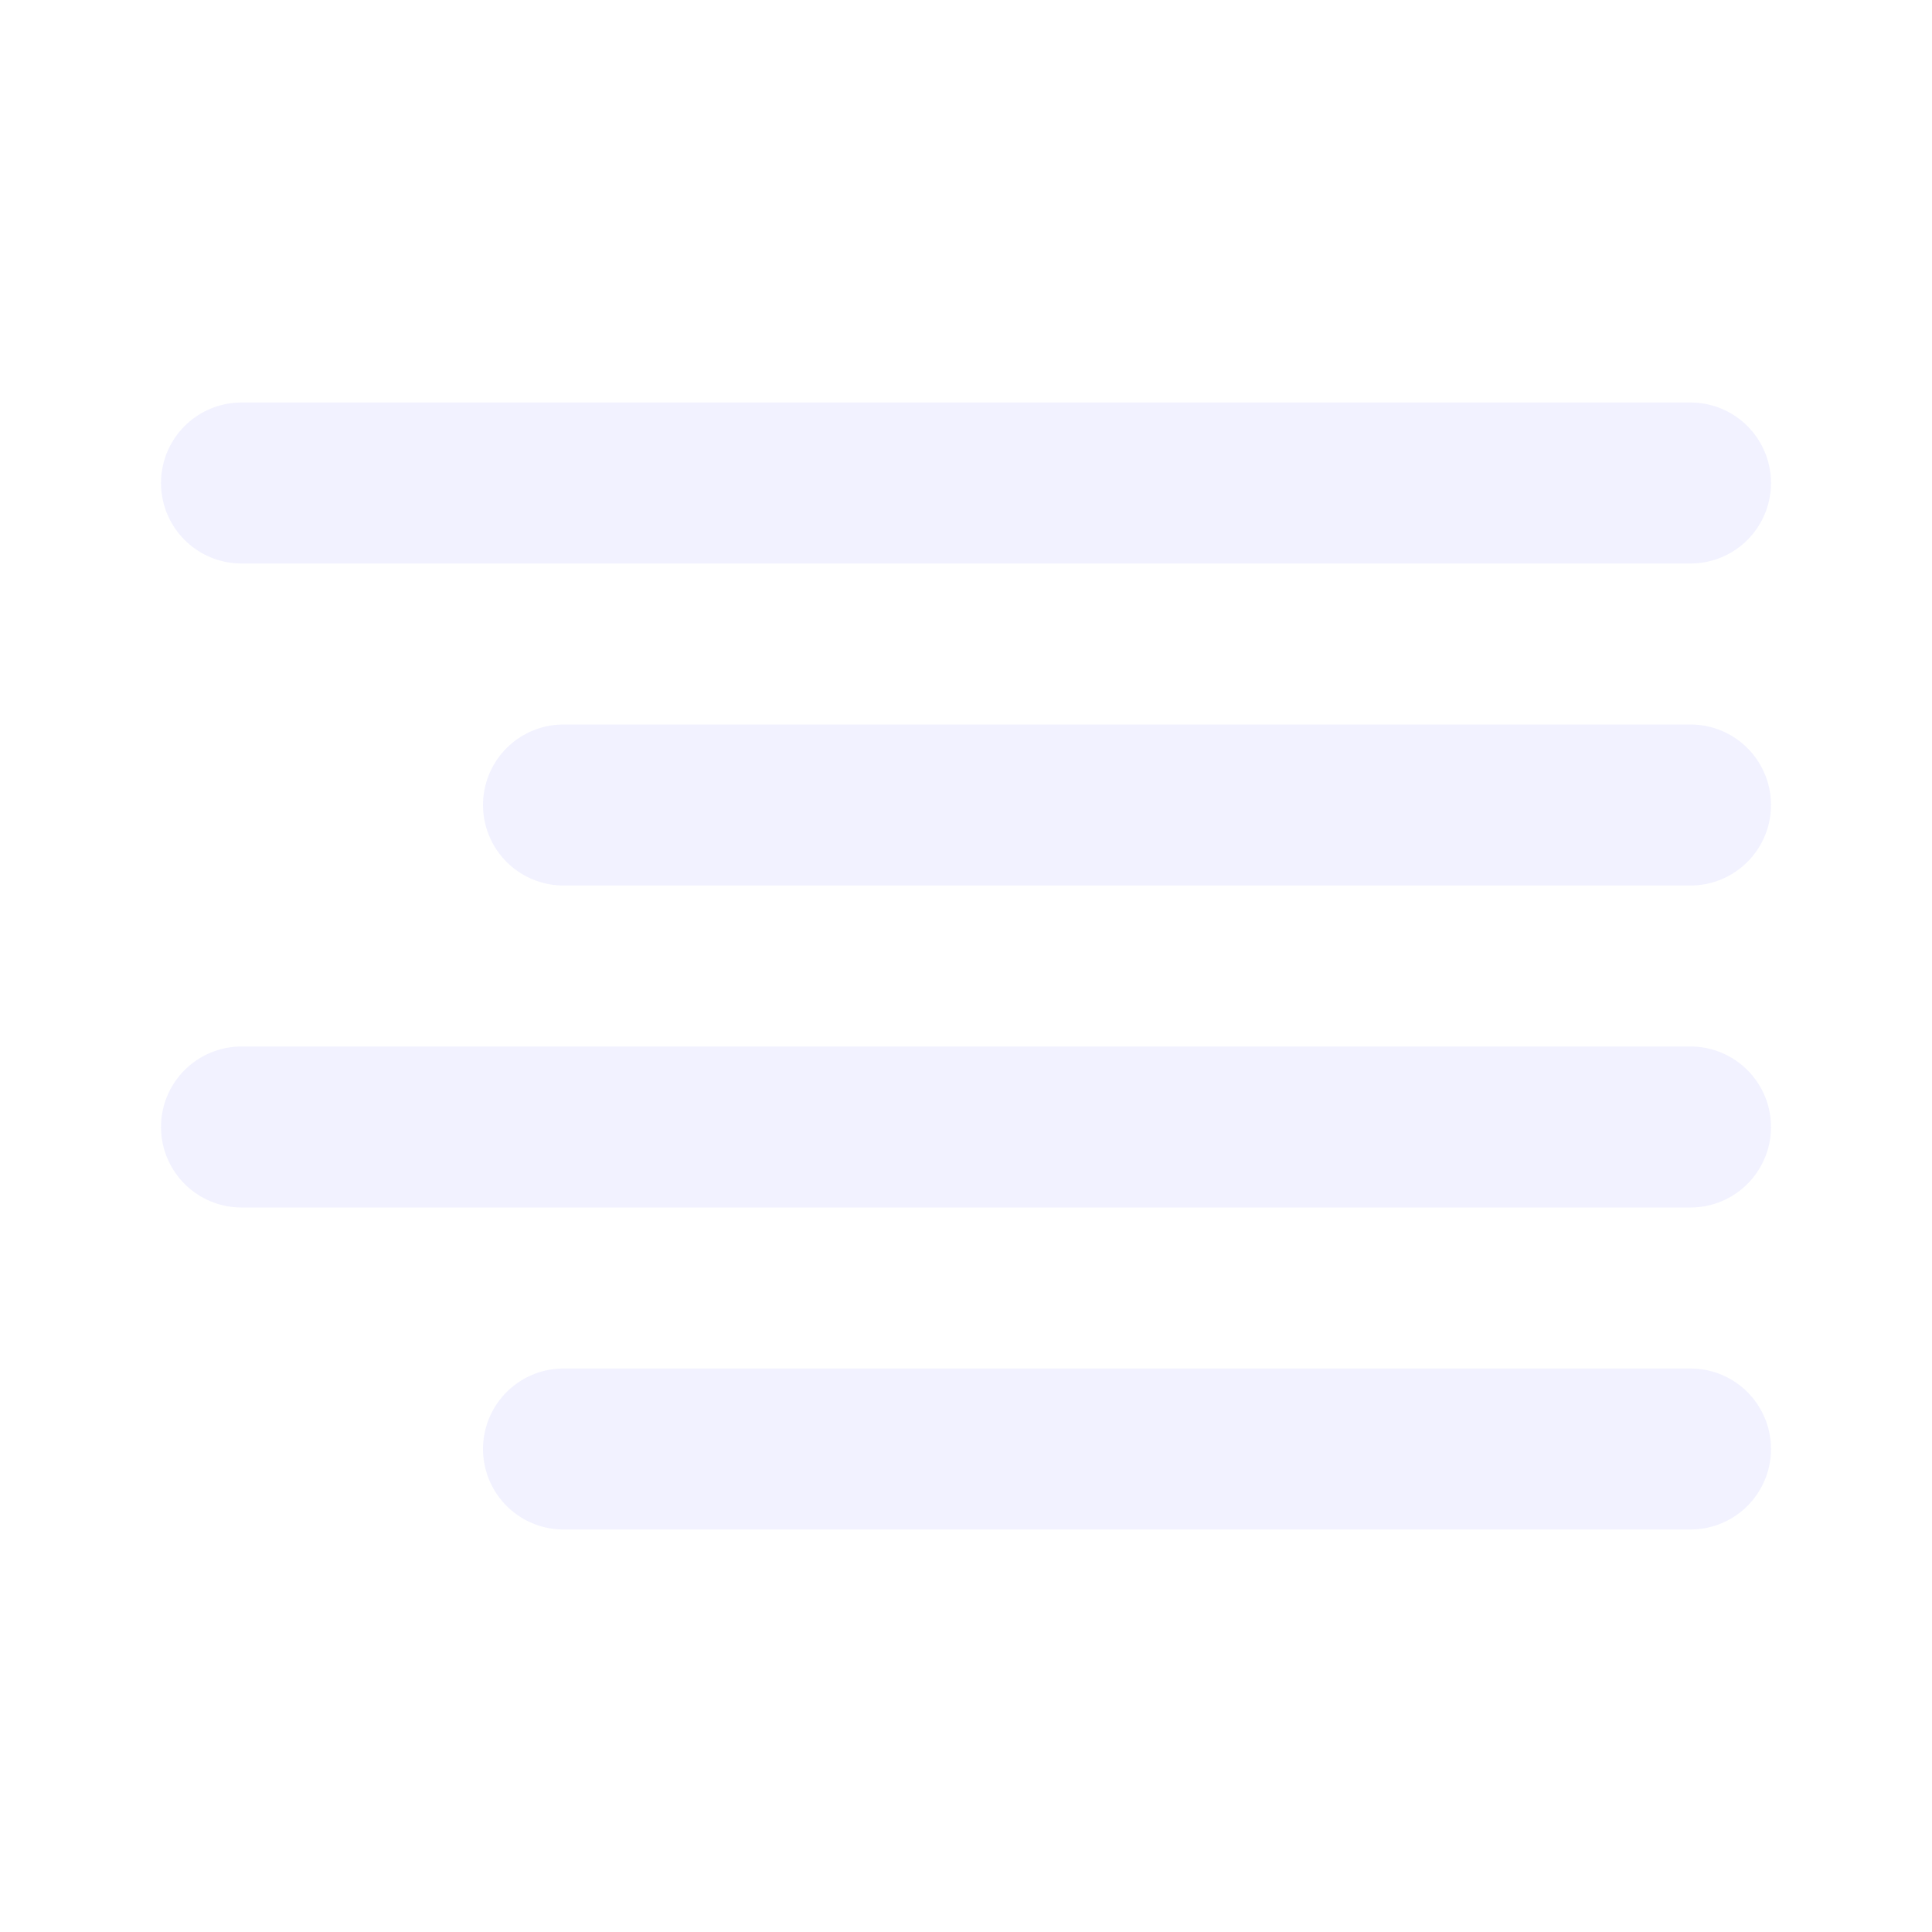
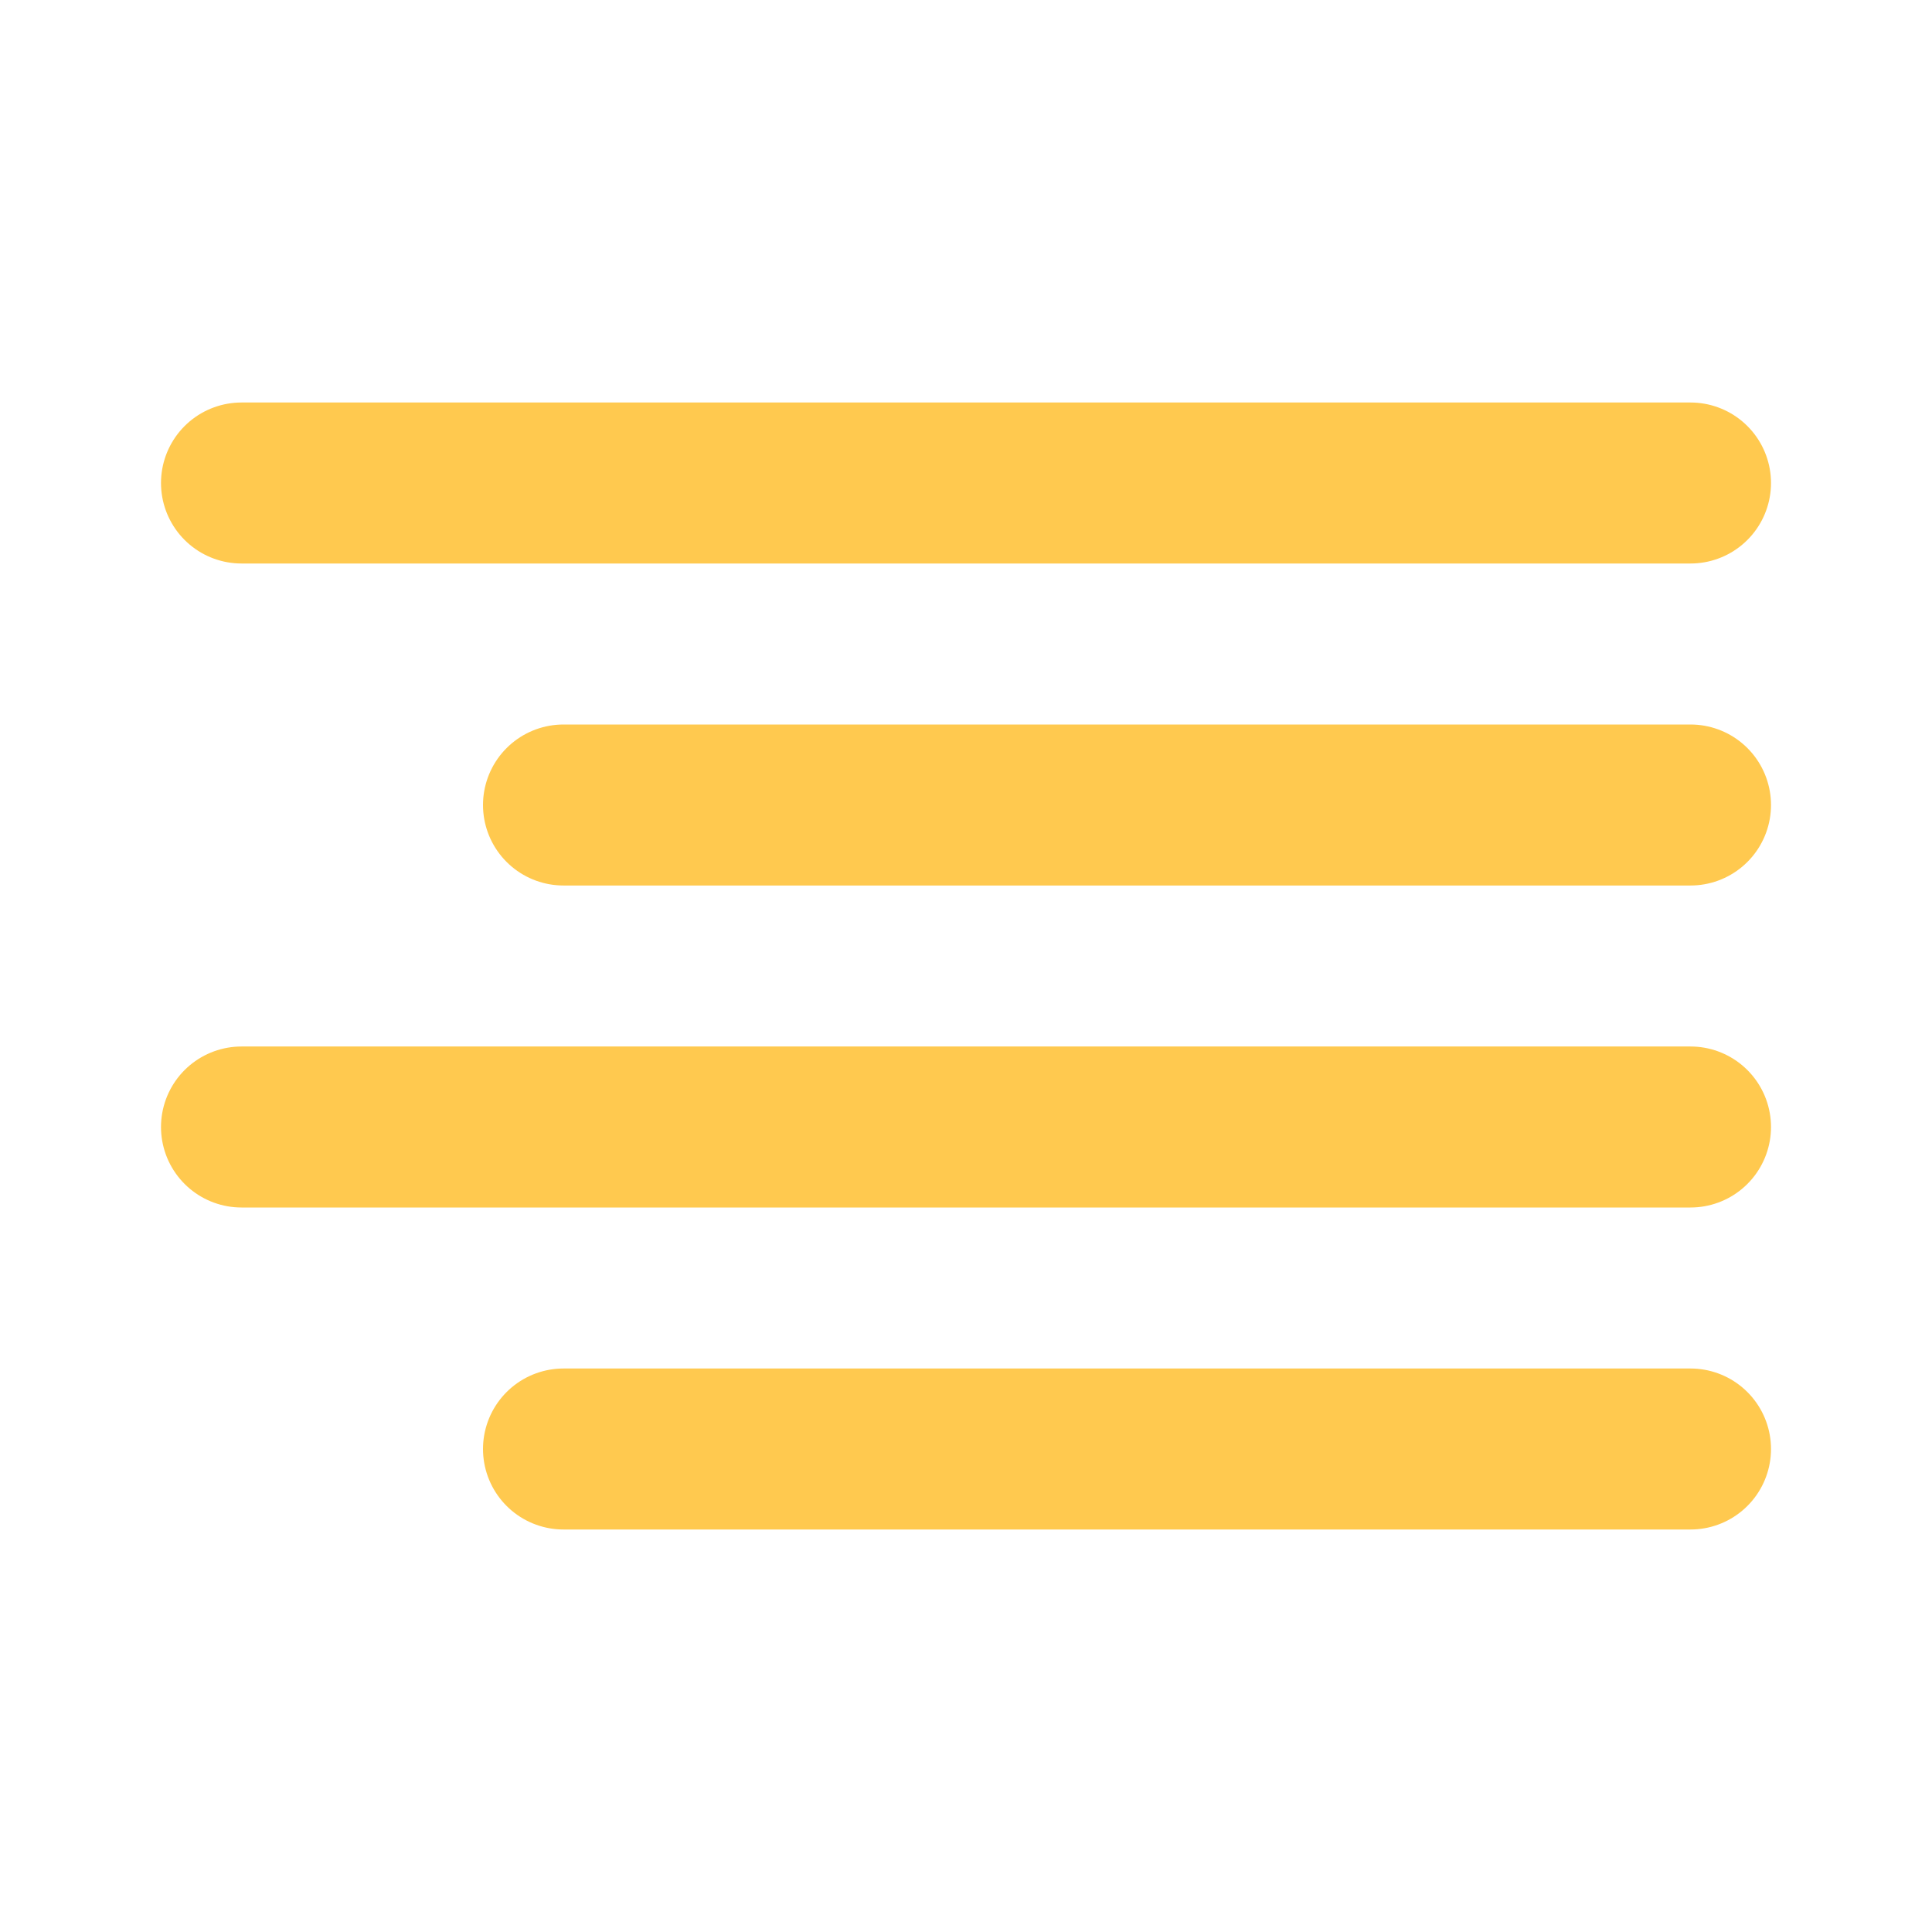
<svg xmlns="http://www.w3.org/2000/svg" width="24" height="24" viewBox="0 0 24 24" fill="none">
-   <path d="M21 10H7" stroke="#F2F2FF" stroke-width="2" stroke-linecap="round" stroke-linejoin="round" />
-   <path d="M21 6H3" stroke="#F2F2FF" stroke-width="2" stroke-linecap="round" stroke-linejoin="round" />
-   <path d="M21 14H3" stroke="#F2F2FF" stroke-width="2" stroke-linecap="round" stroke-linejoin="round" />
-   <path d="M21 18H7" stroke="#F2F2FF" stroke-width="2" stroke-linecap="round" stroke-linejoin="round" />
+   <path d="M21 10H7" stroke="#FFC94F" stroke-width="2" stroke-linecap="round" stroke-linejoin="round" />
+   <path d="M21 6H3" stroke="#FFC94F" stroke-width="2" stroke-linecap="round" stroke-linejoin="round" />
+   <path d="M21 14H3" stroke="#FFC94F" stroke-width="2" stroke-linecap="round" stroke-linejoin="round" />
+   <path d="M21 18H7" stroke="#FFC94F" stroke-width="2" stroke-linecap="round" stroke-linejoin="round" />
</svg>
